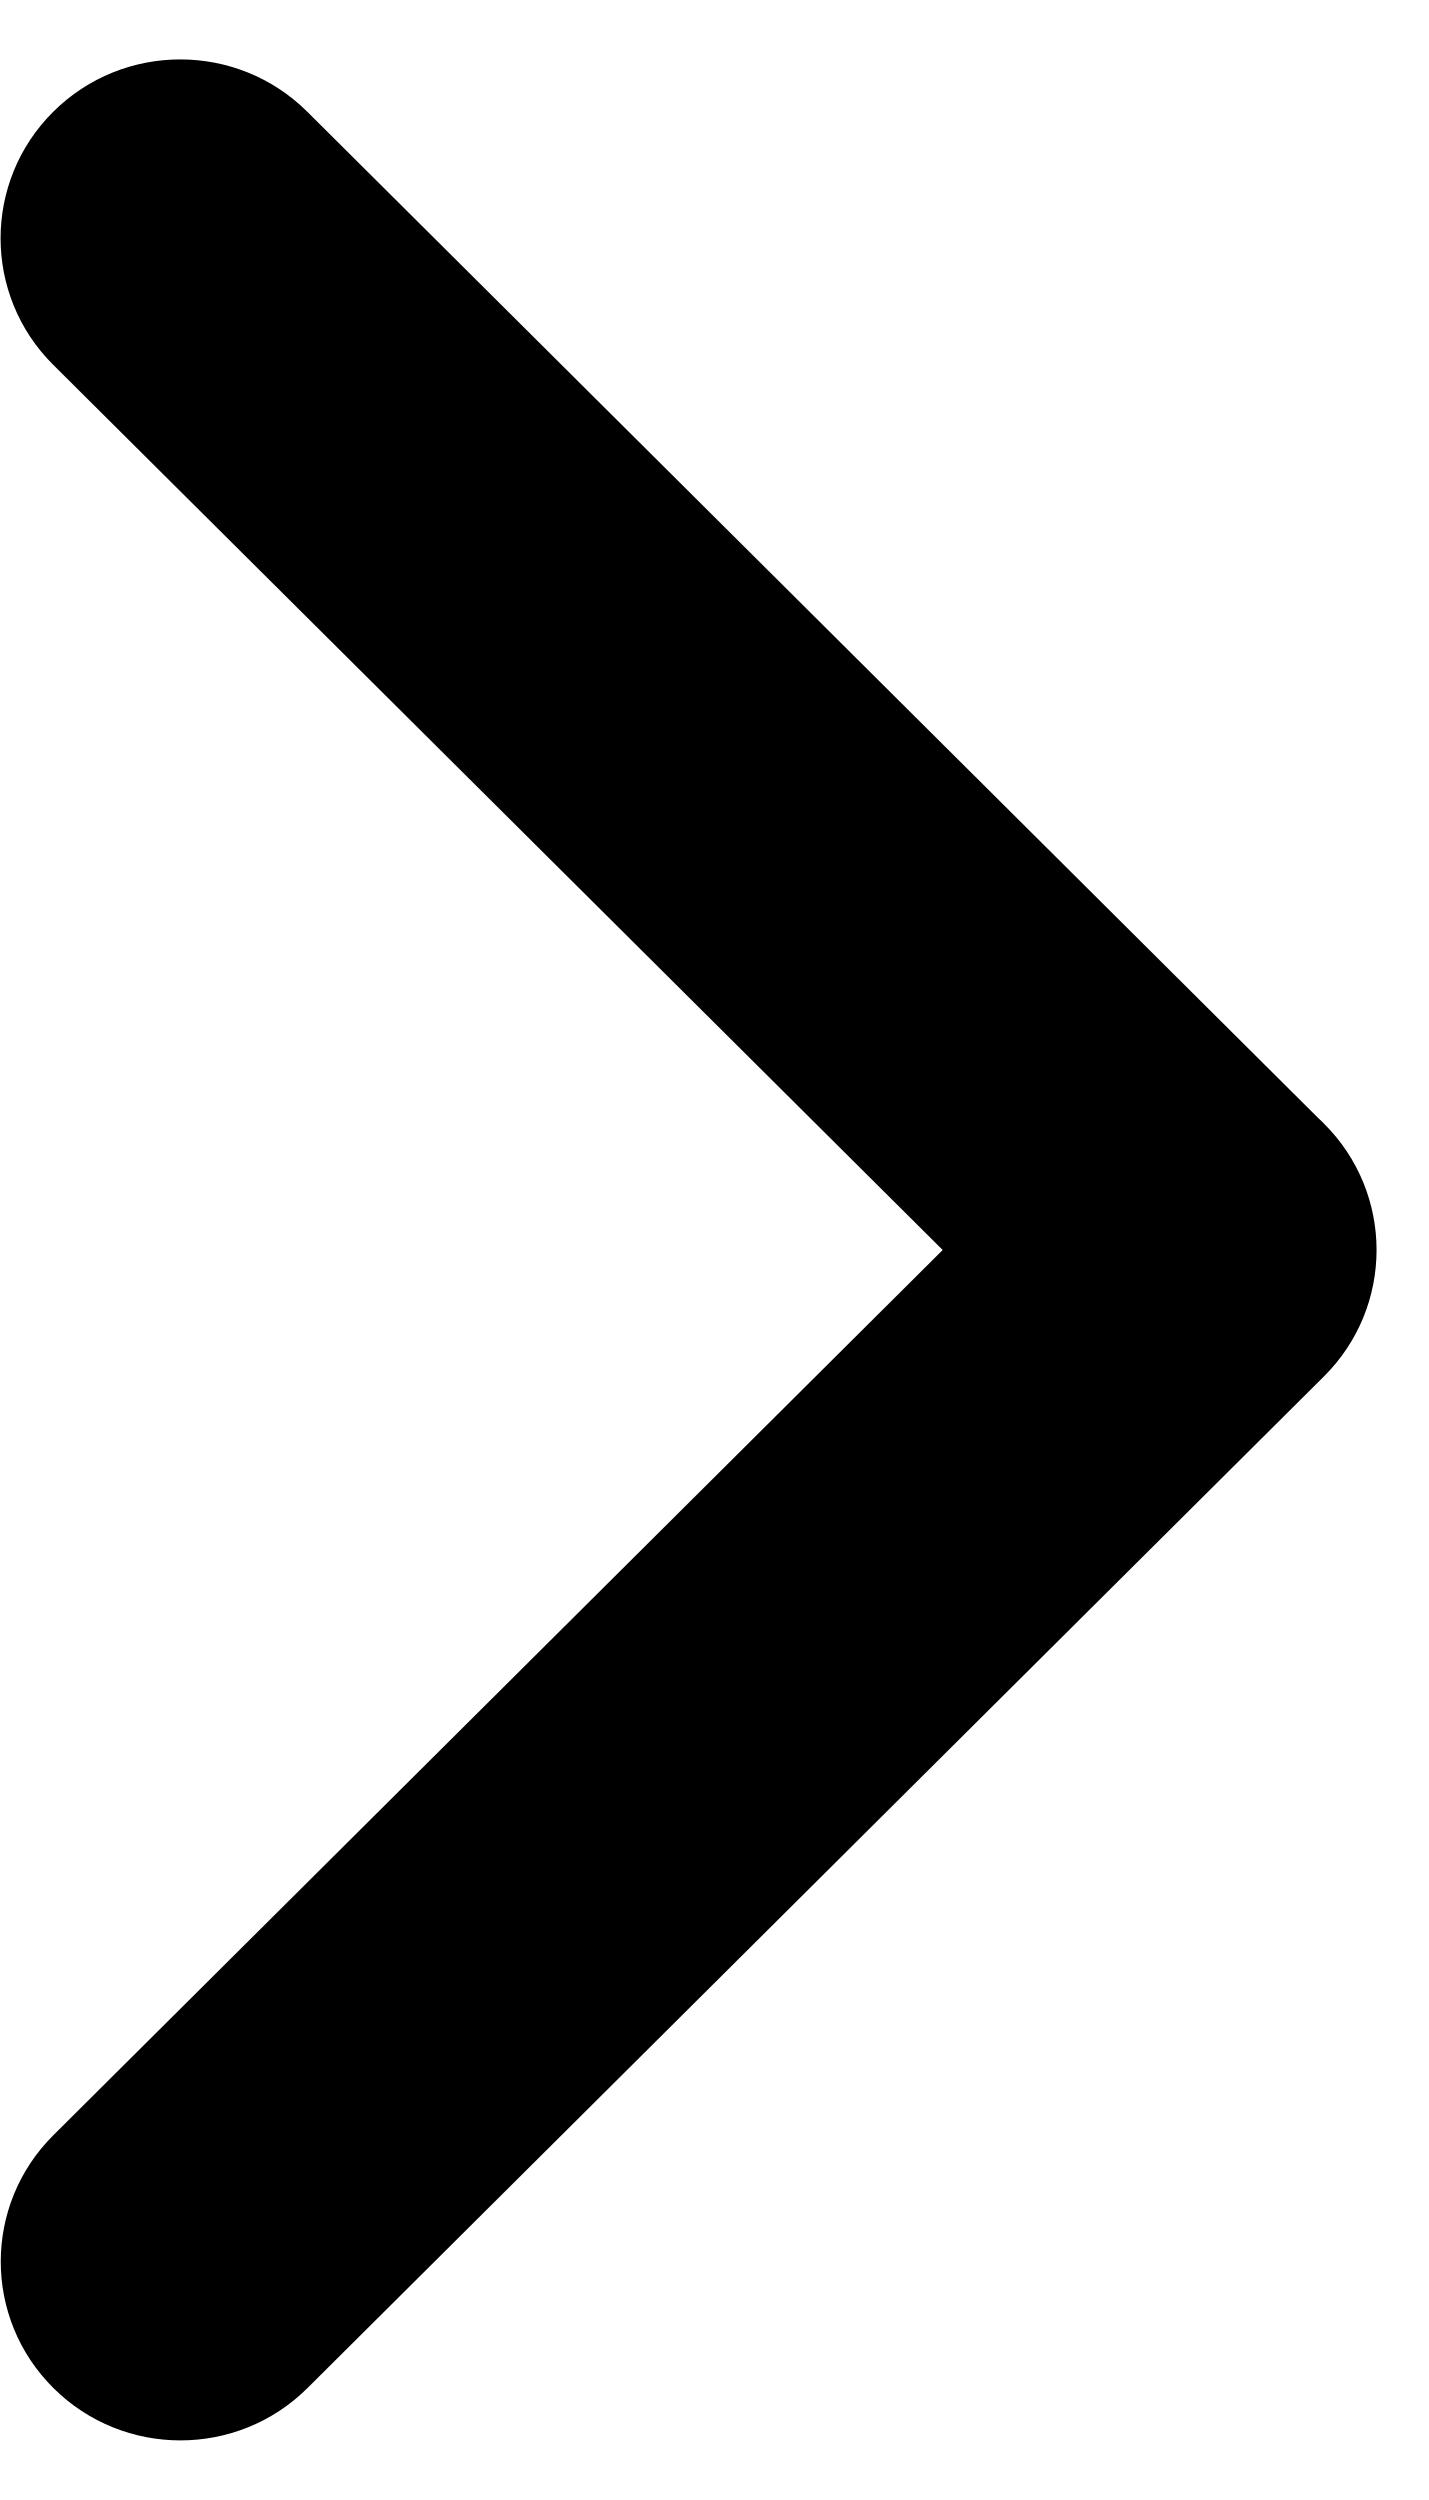
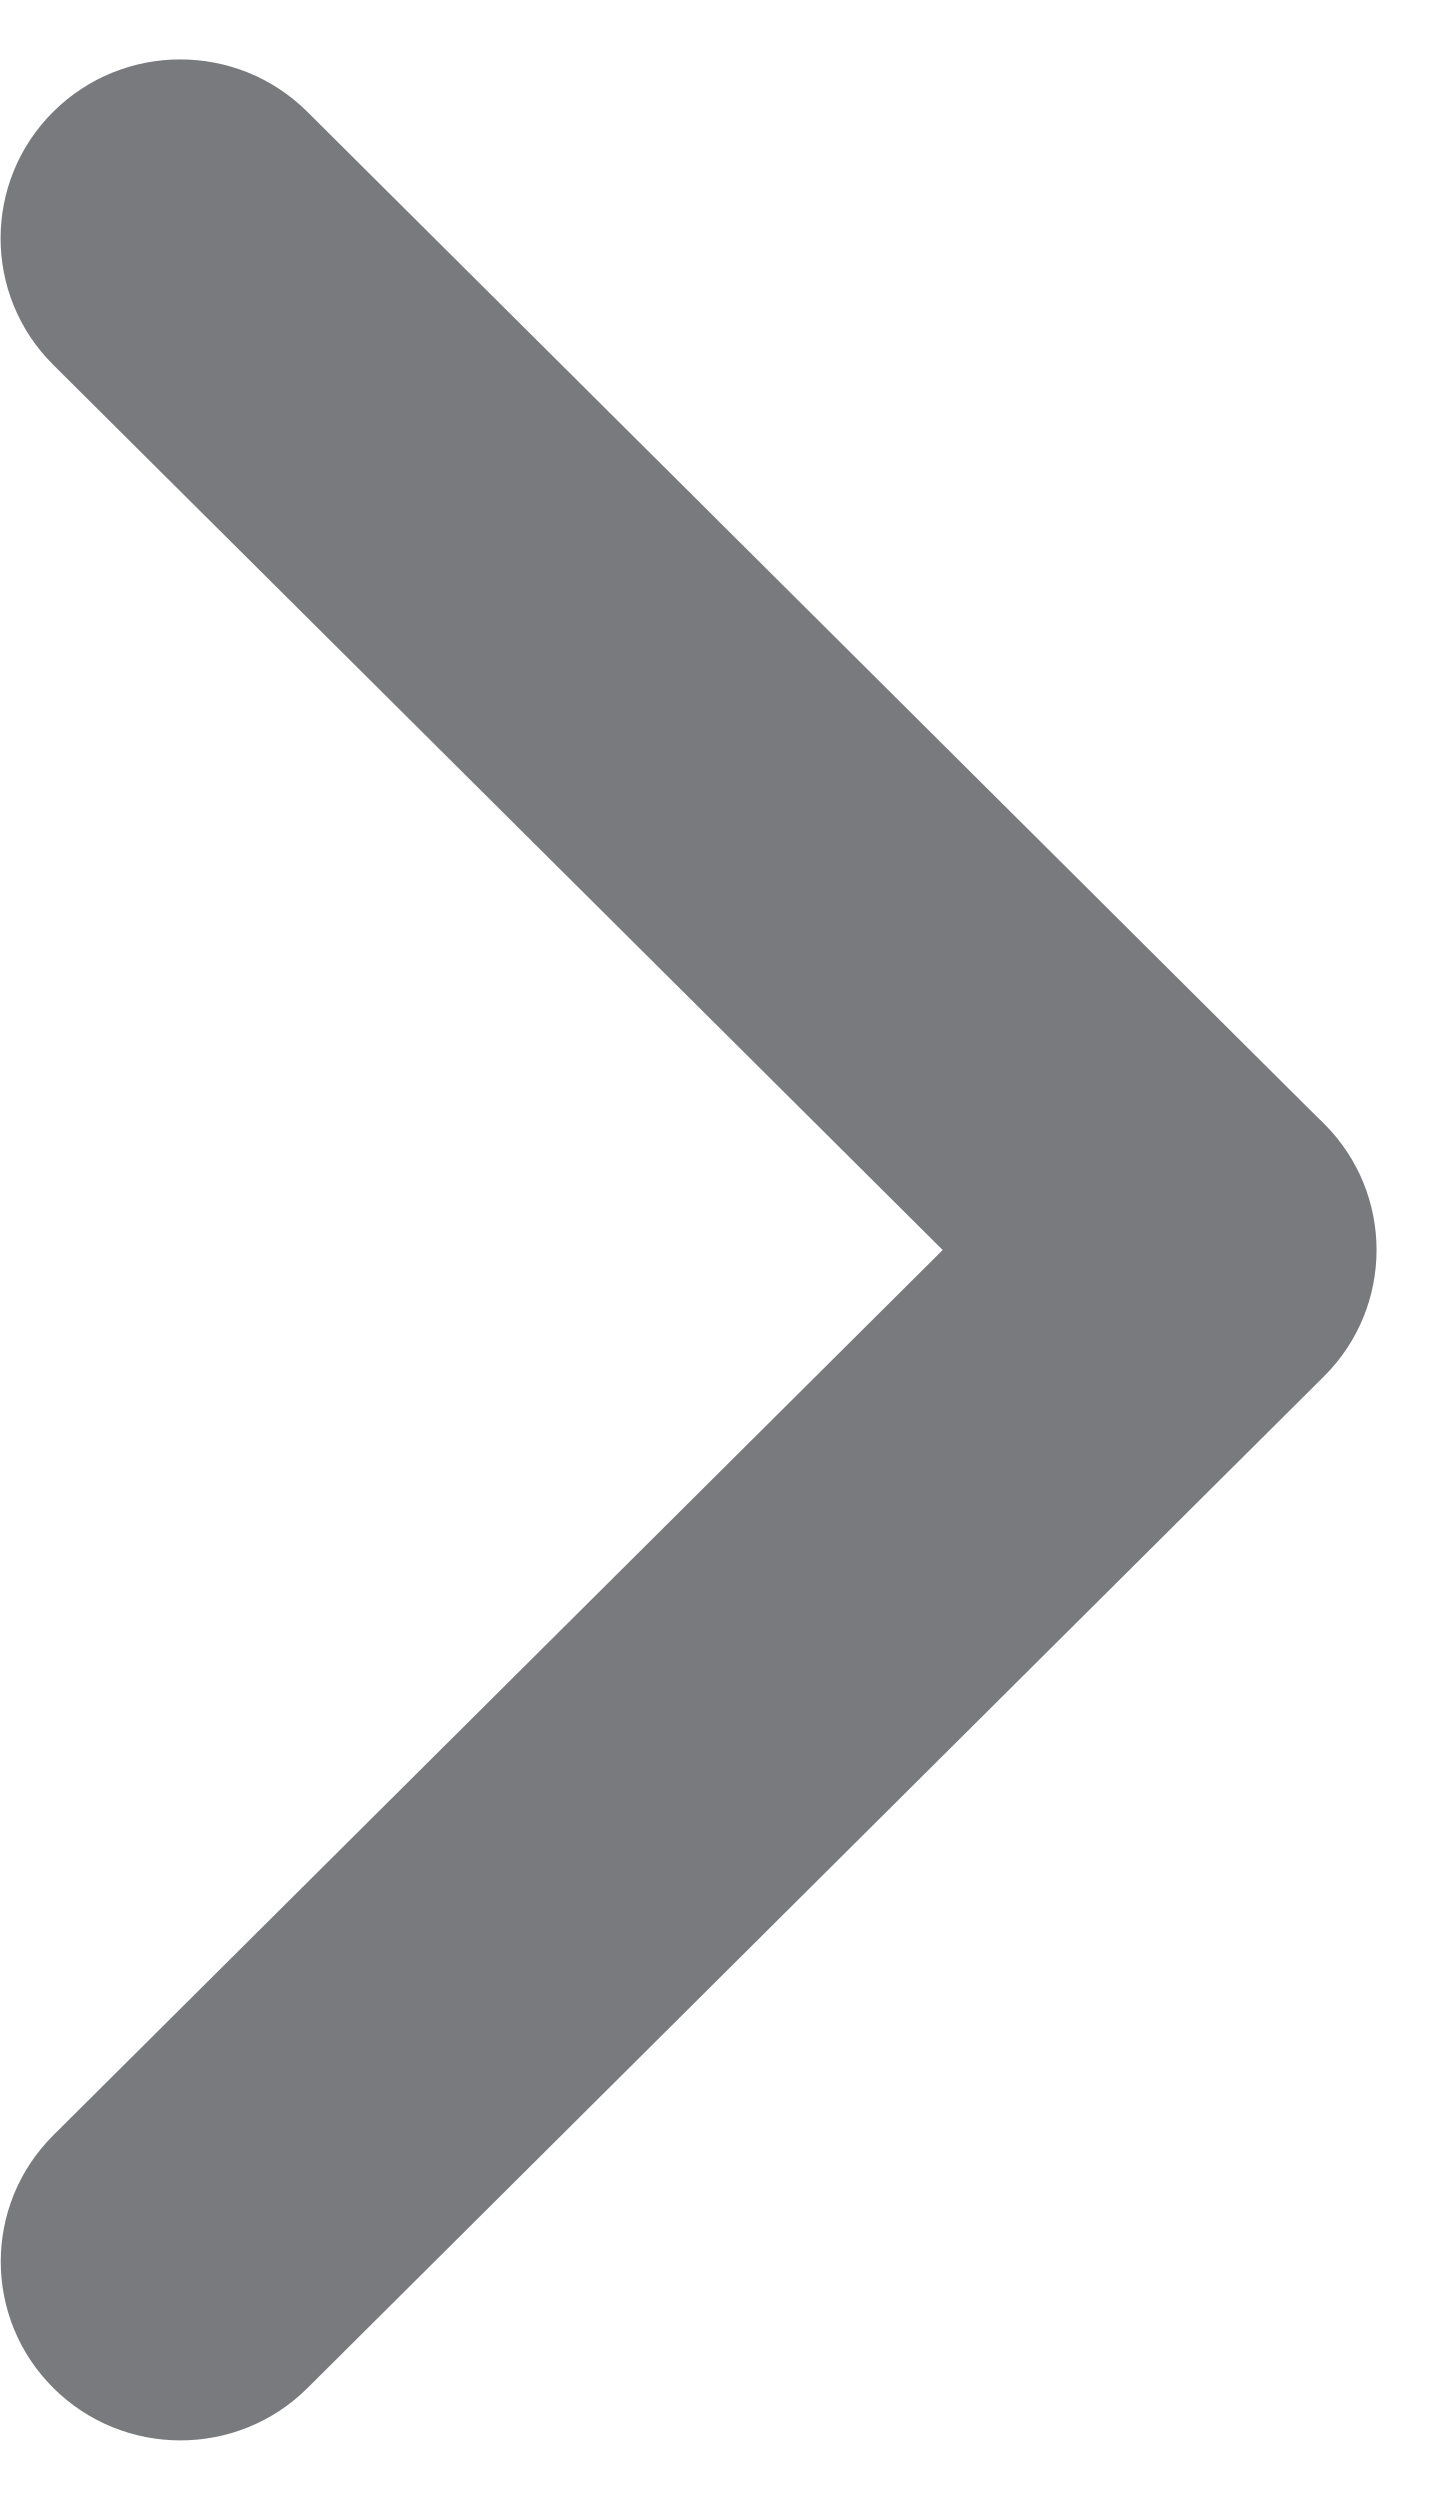
<svg xmlns="http://www.w3.org/2000/svg" width="8" height="14" viewBox="0 0 8 14" fill="none">
-   <path fill-rule="evenodd" clip-rule="evenodd" d="M0.299 13.373C0.692 13.764 1.329 13.764 1.722 13.373L7.414 7.708C7.807 7.317 7.807 6.683 7.414 6.292C7.404 6.282 7.395 6.272 7.384 6.263L1.721 0.626C1.328 0.235 0.691 0.235 0.298 0.626C-0.095 1.017 -0.095 1.652 0.298 2.043L5.279 7L0.299 11.957C-0.094 12.348 -0.094 12.982 0.299 13.373Z" fill="black" />
+   <path fill-rule="evenodd" clip-rule="evenodd" d="M0.299 13.373C0.692 13.764 1.329 13.764 1.722 13.373L7.414 7.708C7.807 7.317 7.807 6.683 7.414 6.292C7.404 6.282 7.395 6.272 7.384 6.263L1.721 0.626C1.328 0.235 0.691 0.235 0.298 0.626C-0.095 1.017 -0.095 1.652 0.298 2.043L5.279 7L0.299 11.957C-0.094 12.348 -0.094 12.982 0.299 13.373Z" fill="#797A7D" />
</svg>
